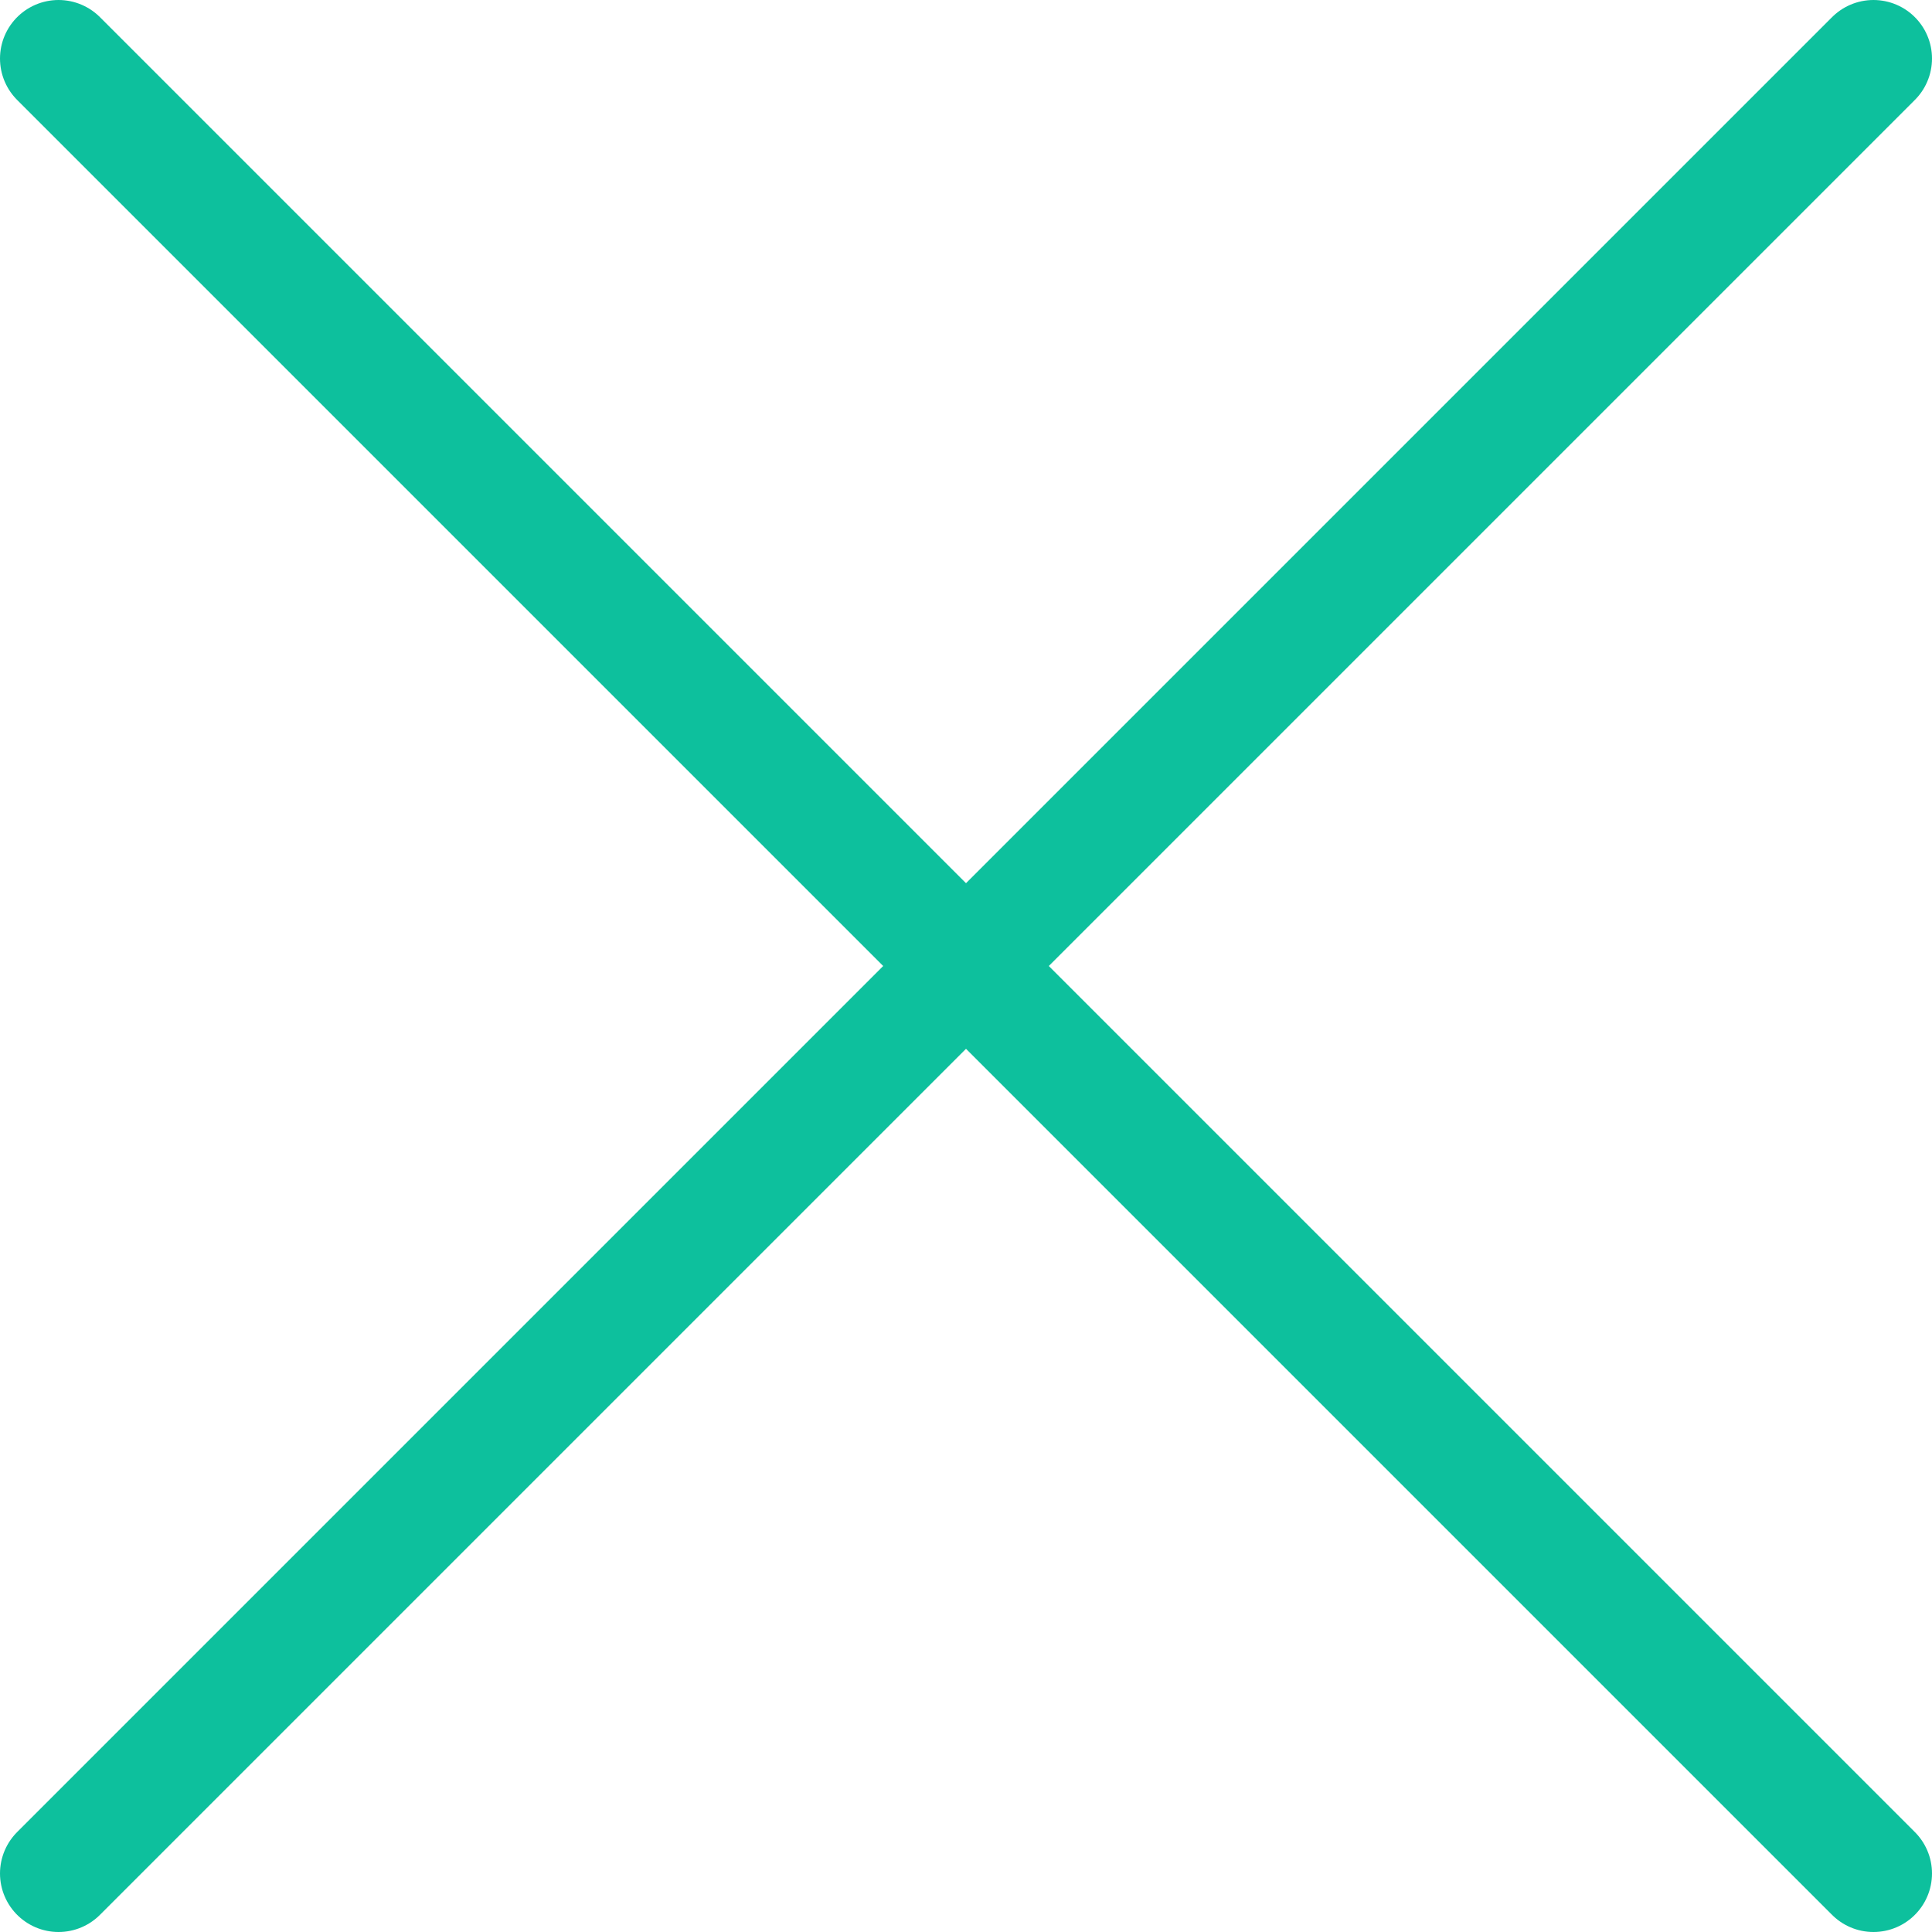
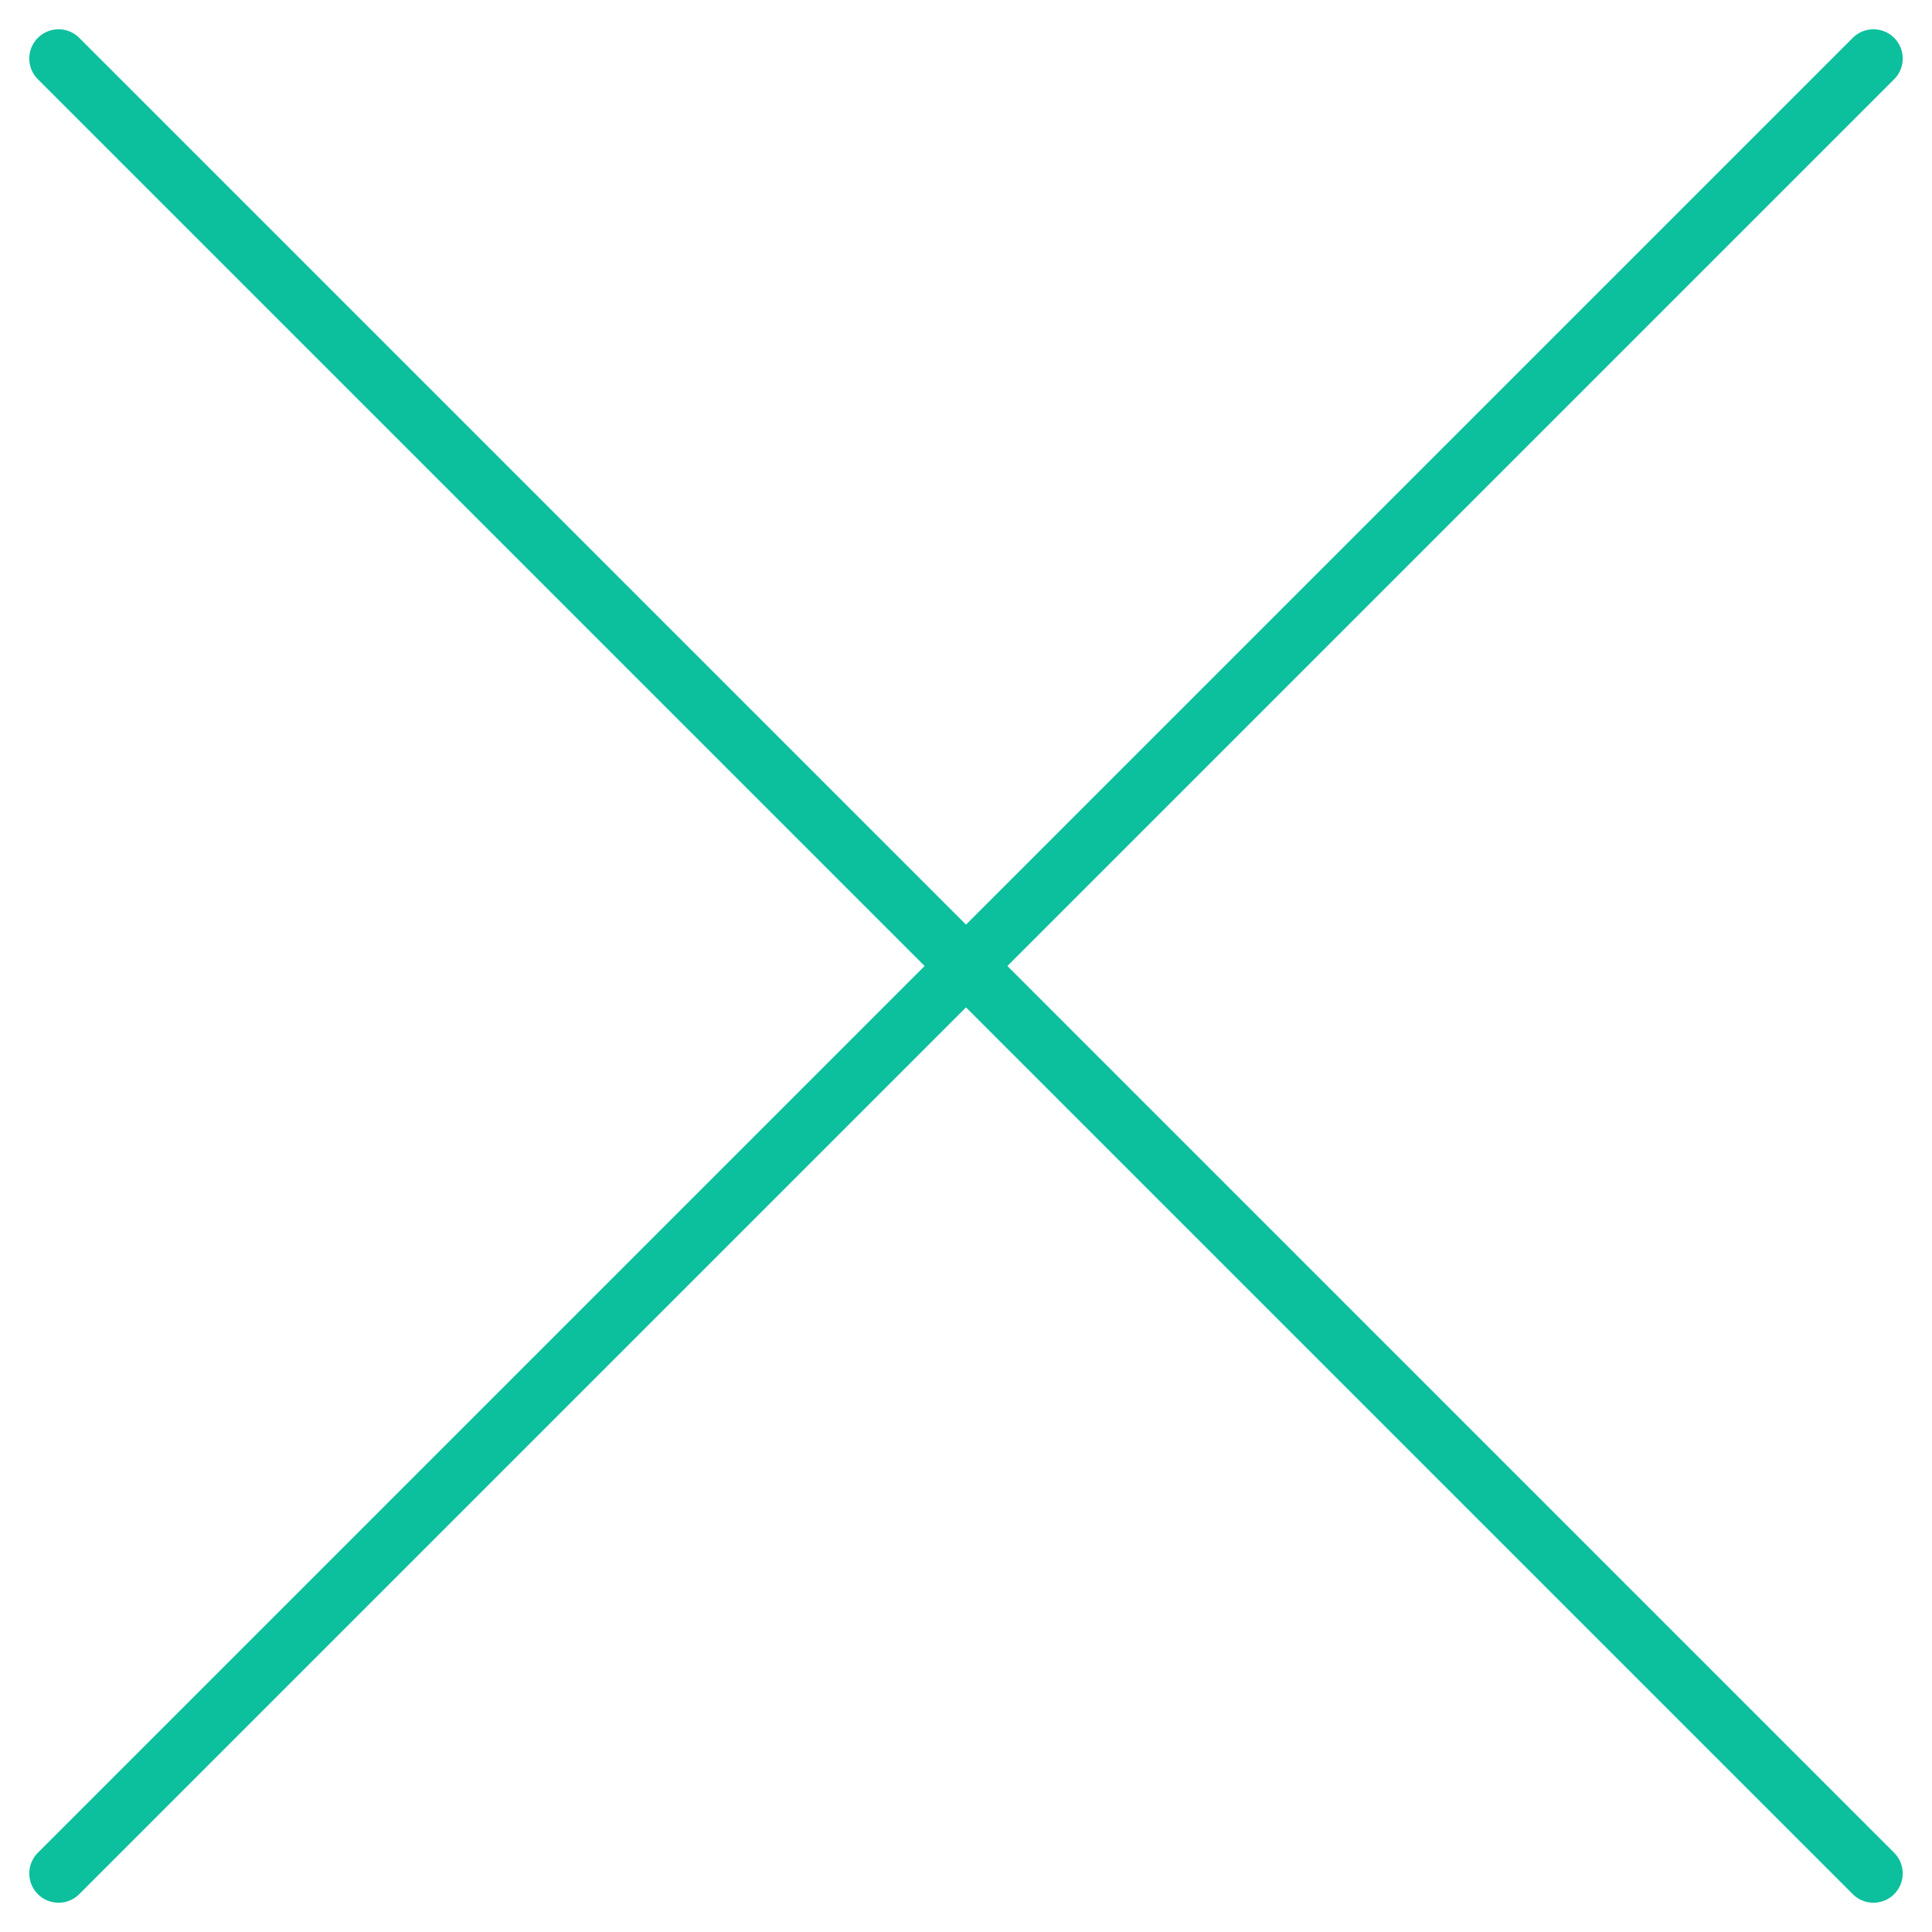
<svg xmlns="http://www.w3.org/2000/svg" width="33" height="33" viewBox="0 0 33 33" fill="none">
-   <path d="M1 1L32 32" stroke="#0DC09D" stroke-width="2" stroke-miterlimit="10" stroke-linecap="round" stroke-linejoin="round" />
-   <path d="M32 1L1 32" stroke="#0DC09D" stroke-width="2" stroke-miterlimit="10" stroke-linecap="round" stroke-linejoin="round" />
+   <path d="M1 1L32 32" stroke="#0DC09D" strokeWidth="2" stroke-miterlimit="10" stroke-linecap="round" stroke-linejoin="round" />
+   <path d="M32 1L1 32" stroke="#0DC09D" strokeWidth="2" stroke-miterlimit="10" stroke-linecap="round" stroke-linejoin="round" />
</svg>
